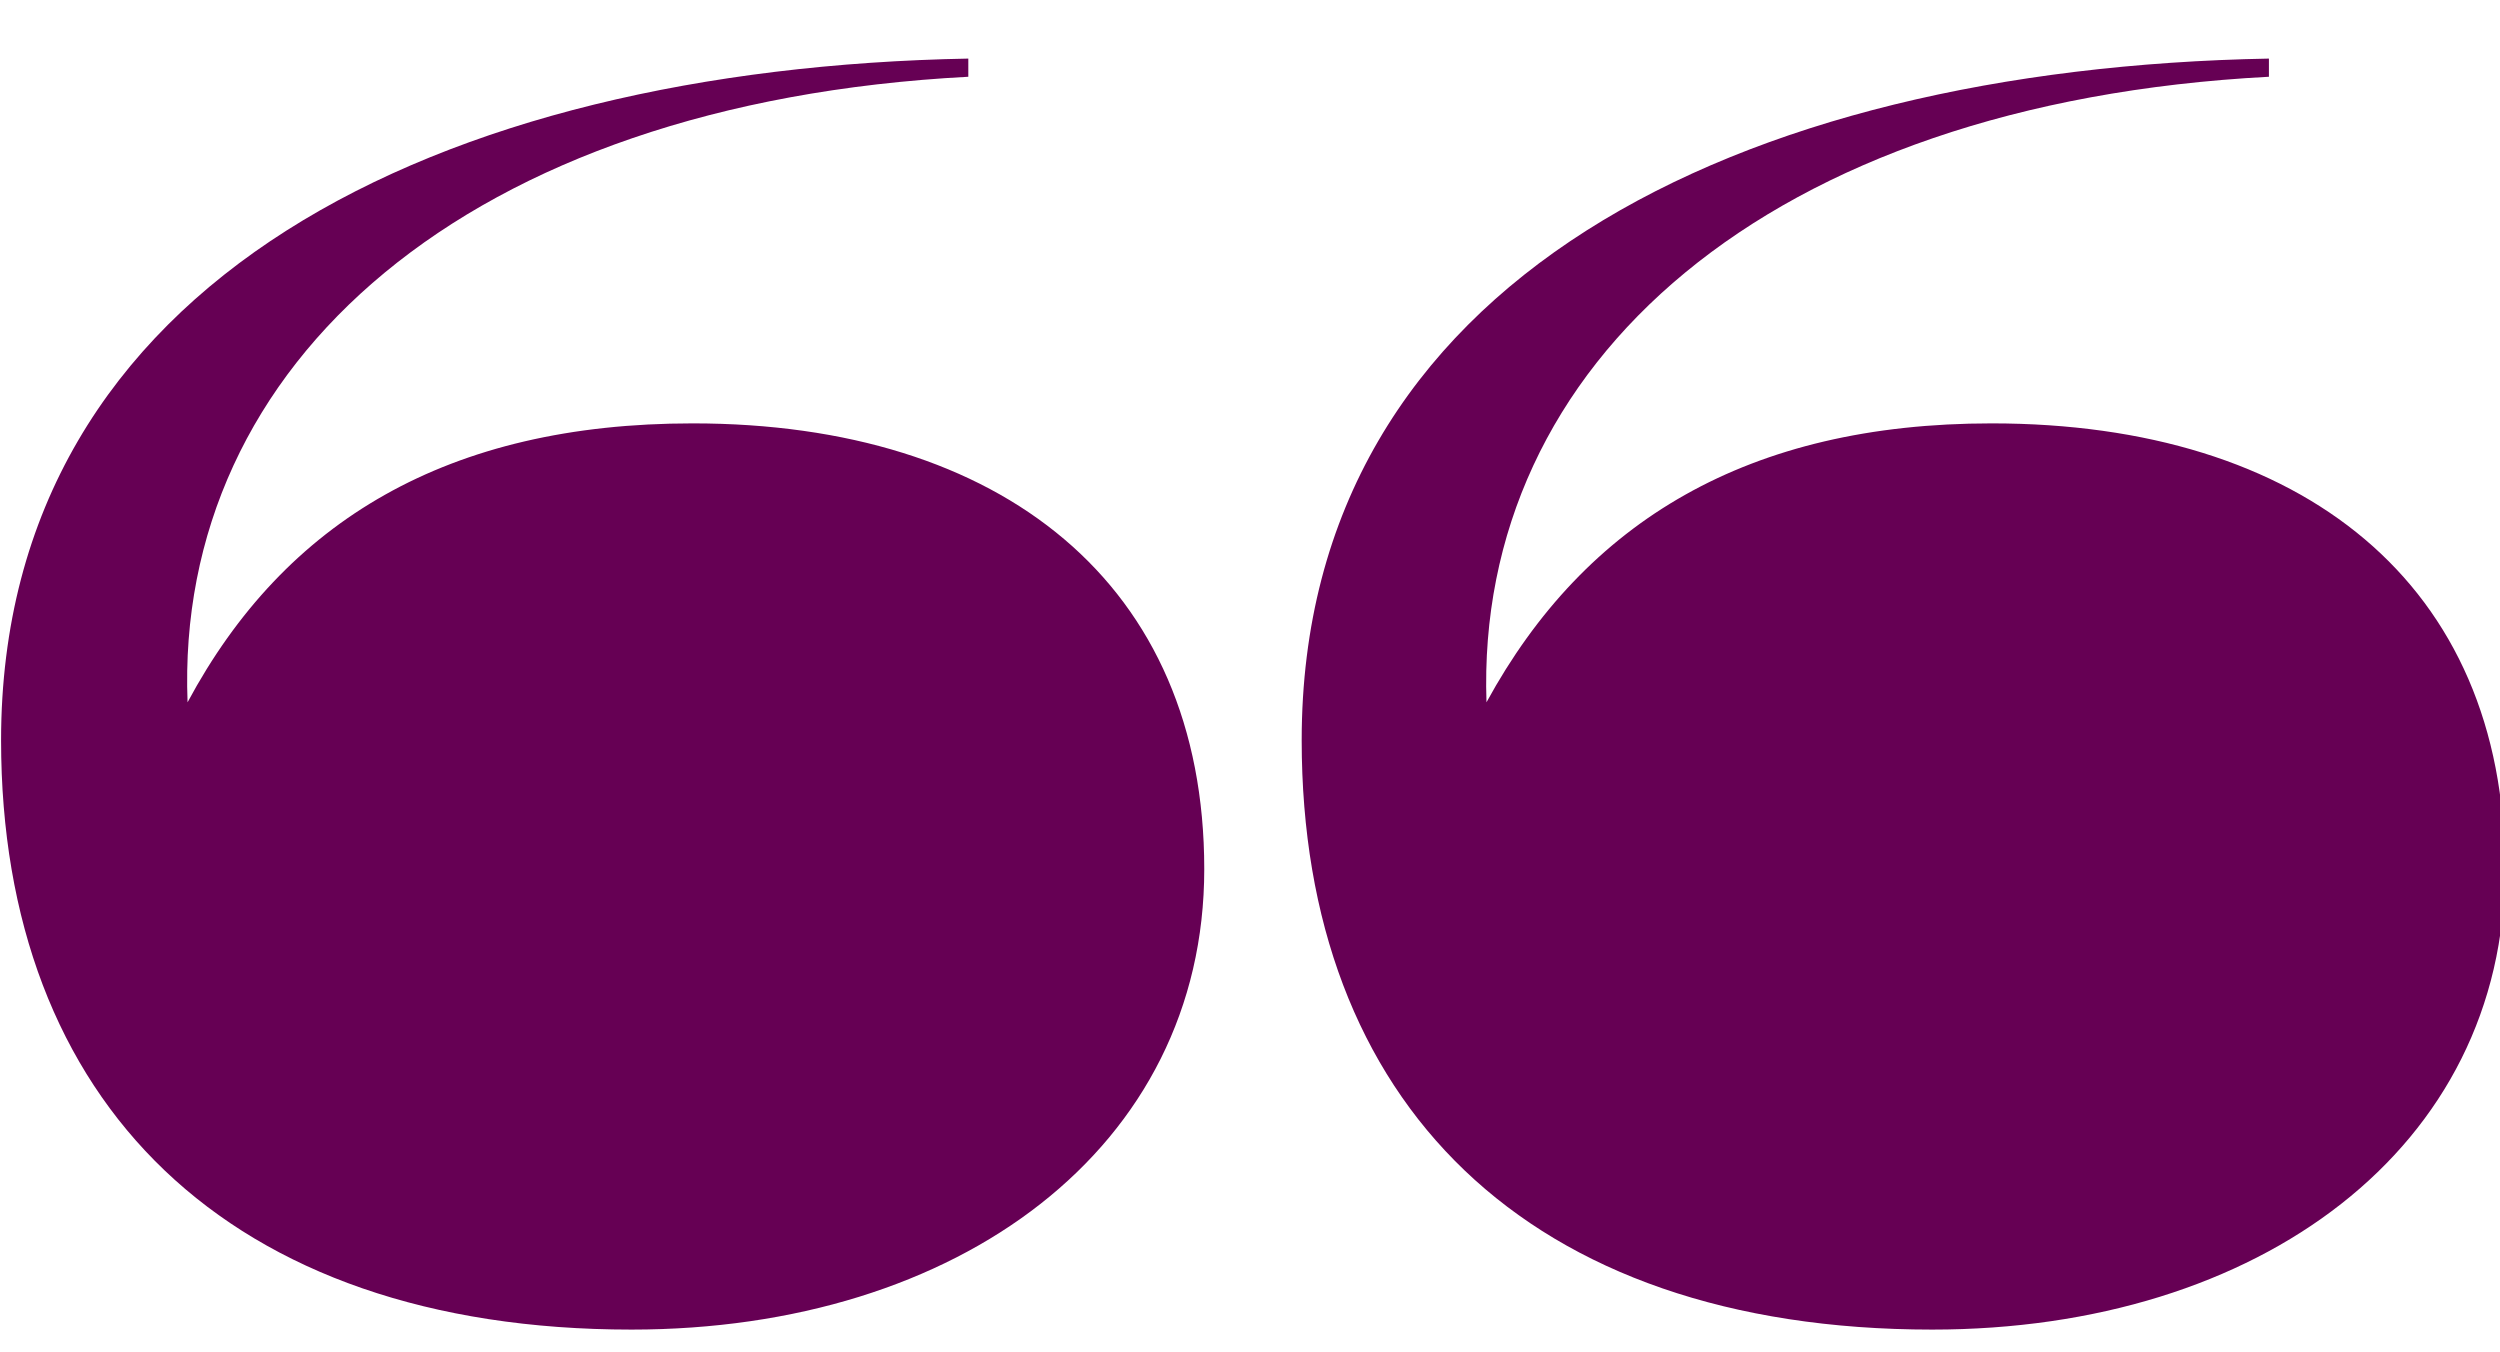
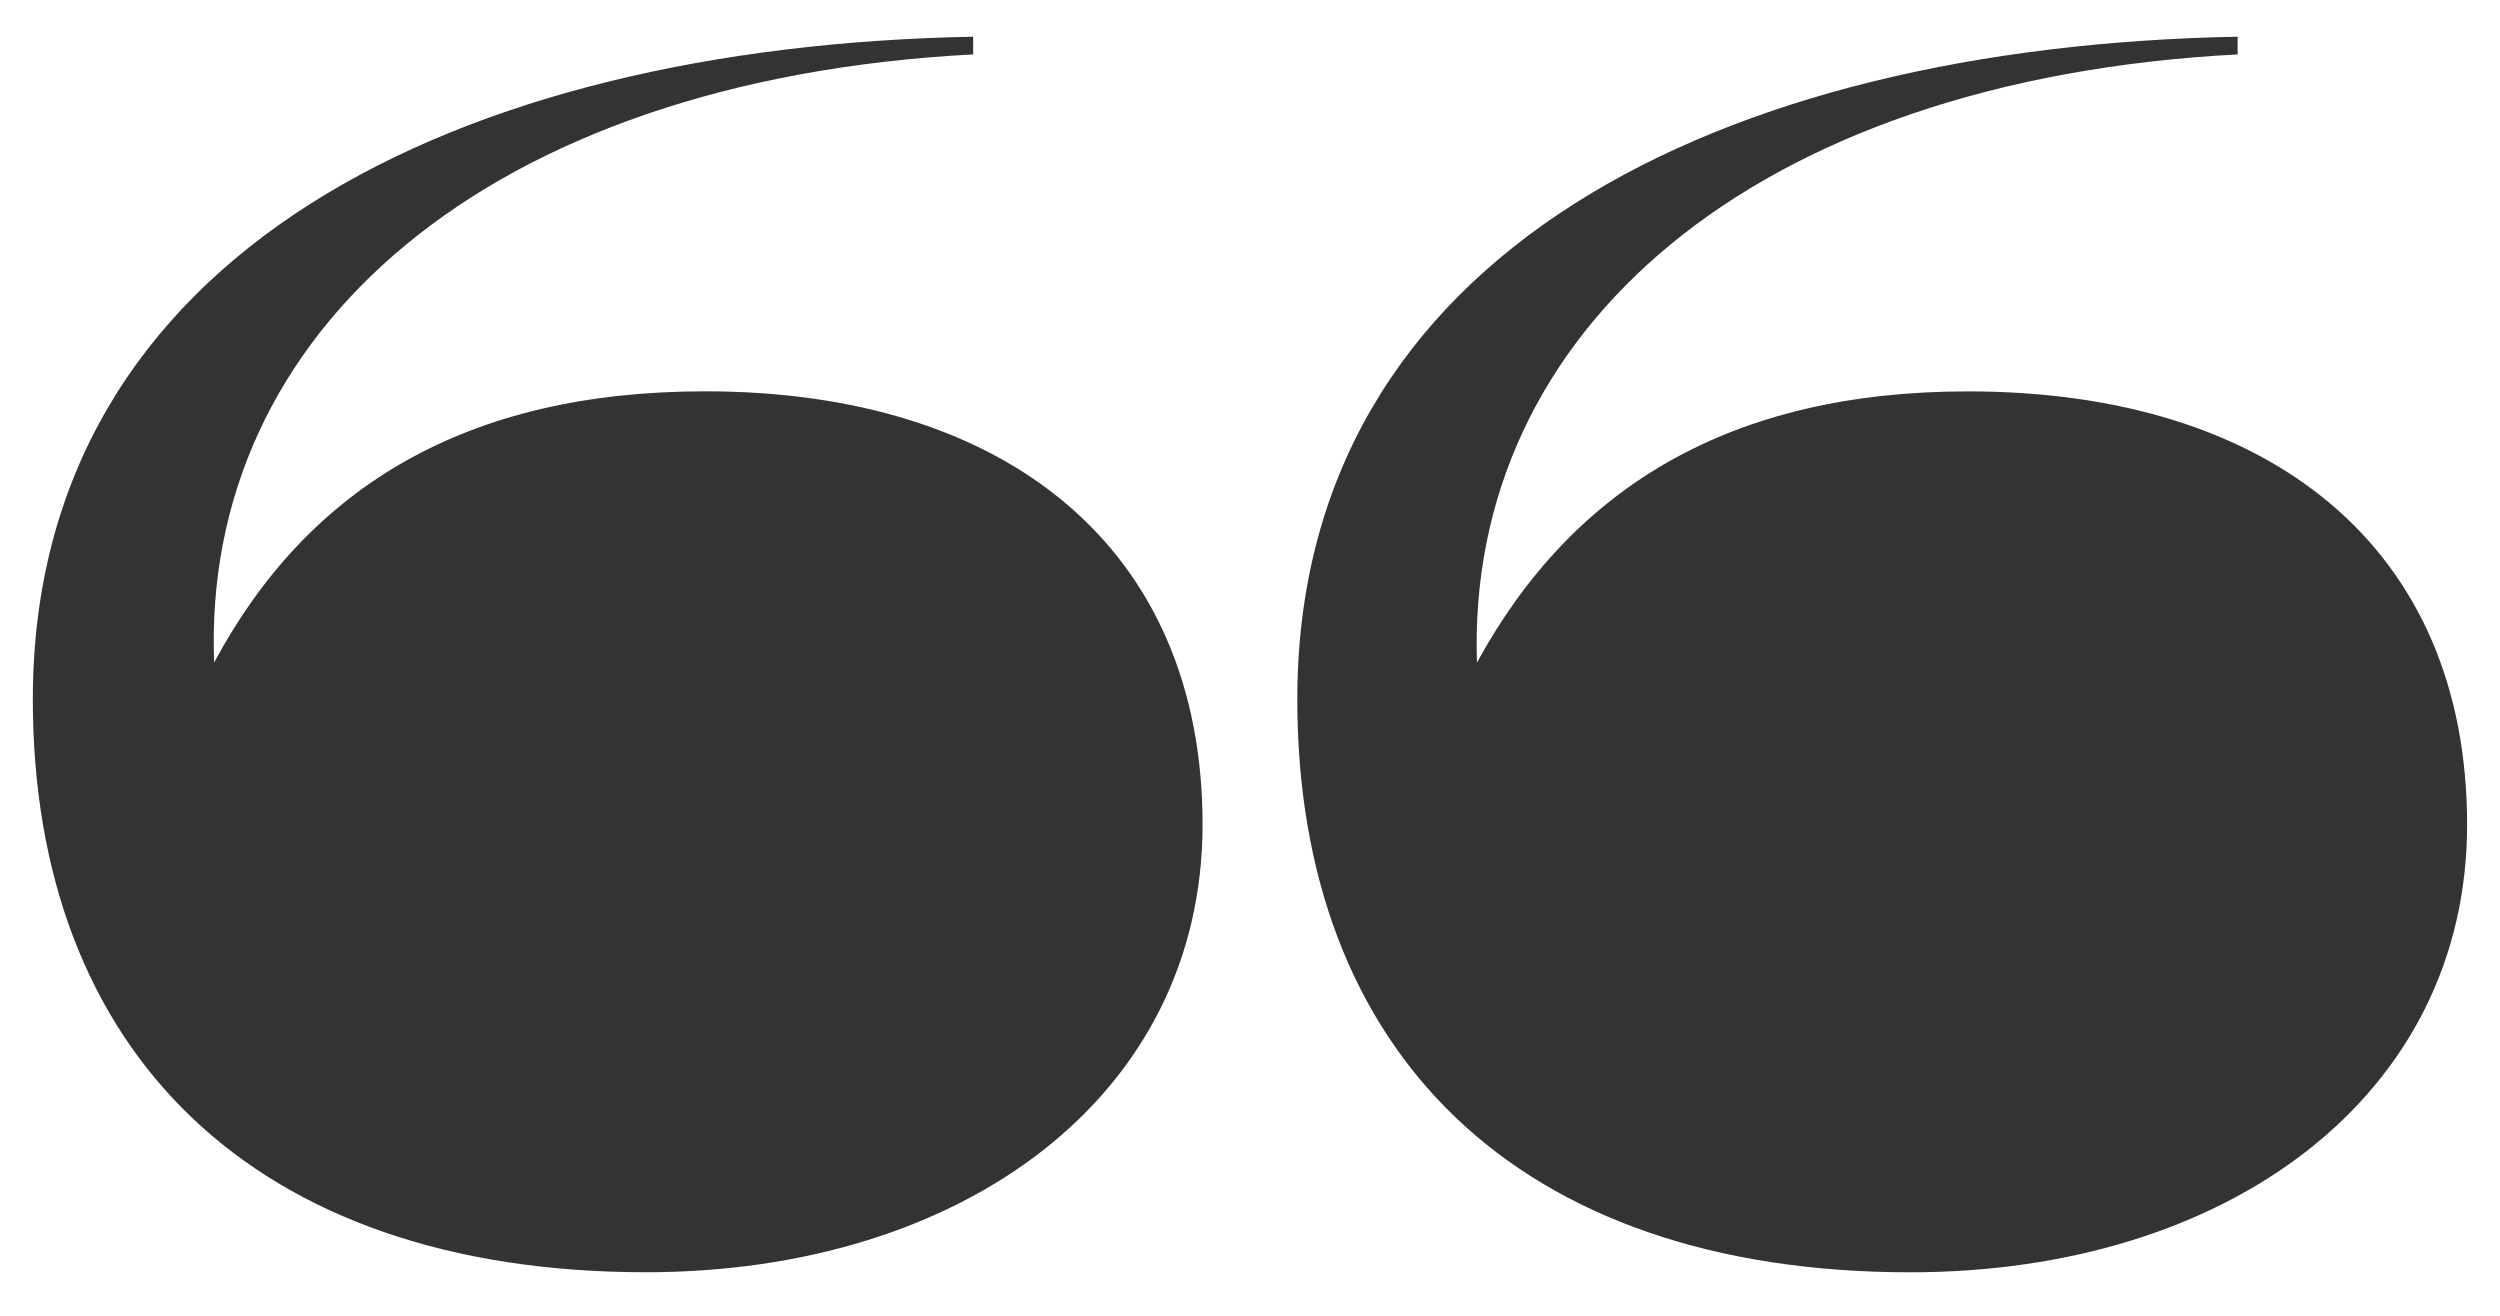
- <svg xmlns="http://www.w3.org/2000/svg" width="37" height="20">
-   <path fill="#660054" d="M.016 10.956c0-6.816 6.499-9.942 14.315-10.089v.269c-7.427.39-11.75 4.251-11.555 9.258 1.441-2.687 3.859-4.128 7.476-4.128 4.566 0 7.571 2.37 7.571 6.596 0 4.128-3.639 6.816-8.476 6.816-5.984 0-9.331-3.372-9.331-8.722zm19.249 0c0-6.816 6.474-9.942 14.315-10.089v.269c-7.426.39-11.751 4.251-11.58 9.258 1.466-2.687 3.885-4.128 7.476-4.128 4.593 0 7.597 2.37 7.597 6.596 0 4.128-3.639 6.816-8.476 6.816-6.01 0-9.332-3.372-9.332-8.722z" />
+ <svg xmlns="http://www.w3.org/2000/svg" width="38" height="20" viewBox="-0.291 -0.458 38 20" enable-background="new -0.291 -0.458 38 20">
+   <path fill="#333" d="M.208 10.173c0-6.806 6.488-9.927 14.293-10.073v.269c-7.415.39-11.732 4.244-11.537 9.243 1.439-2.683 3.854-4.122 7.463-4.122 4.56 0 7.561 2.367 7.561 6.585 0 4.121-3.634 6.805-8.463 6.805-5.976 0-9.317-3.365-9.317-8.707zm19.22 0c0-6.806 6.464-9.927 14.293-10.073v.269c-7.415.39-11.731 4.244-11.562 9.244 1.464-2.683 3.879-4.122 7.464-4.122 4.586 0 7.586 2.367 7.586 6.586 0 4.122-3.635 6.804-8.463 6.804-6-.001-9.318-3.366-9.318-8.708z" />
</svg>
